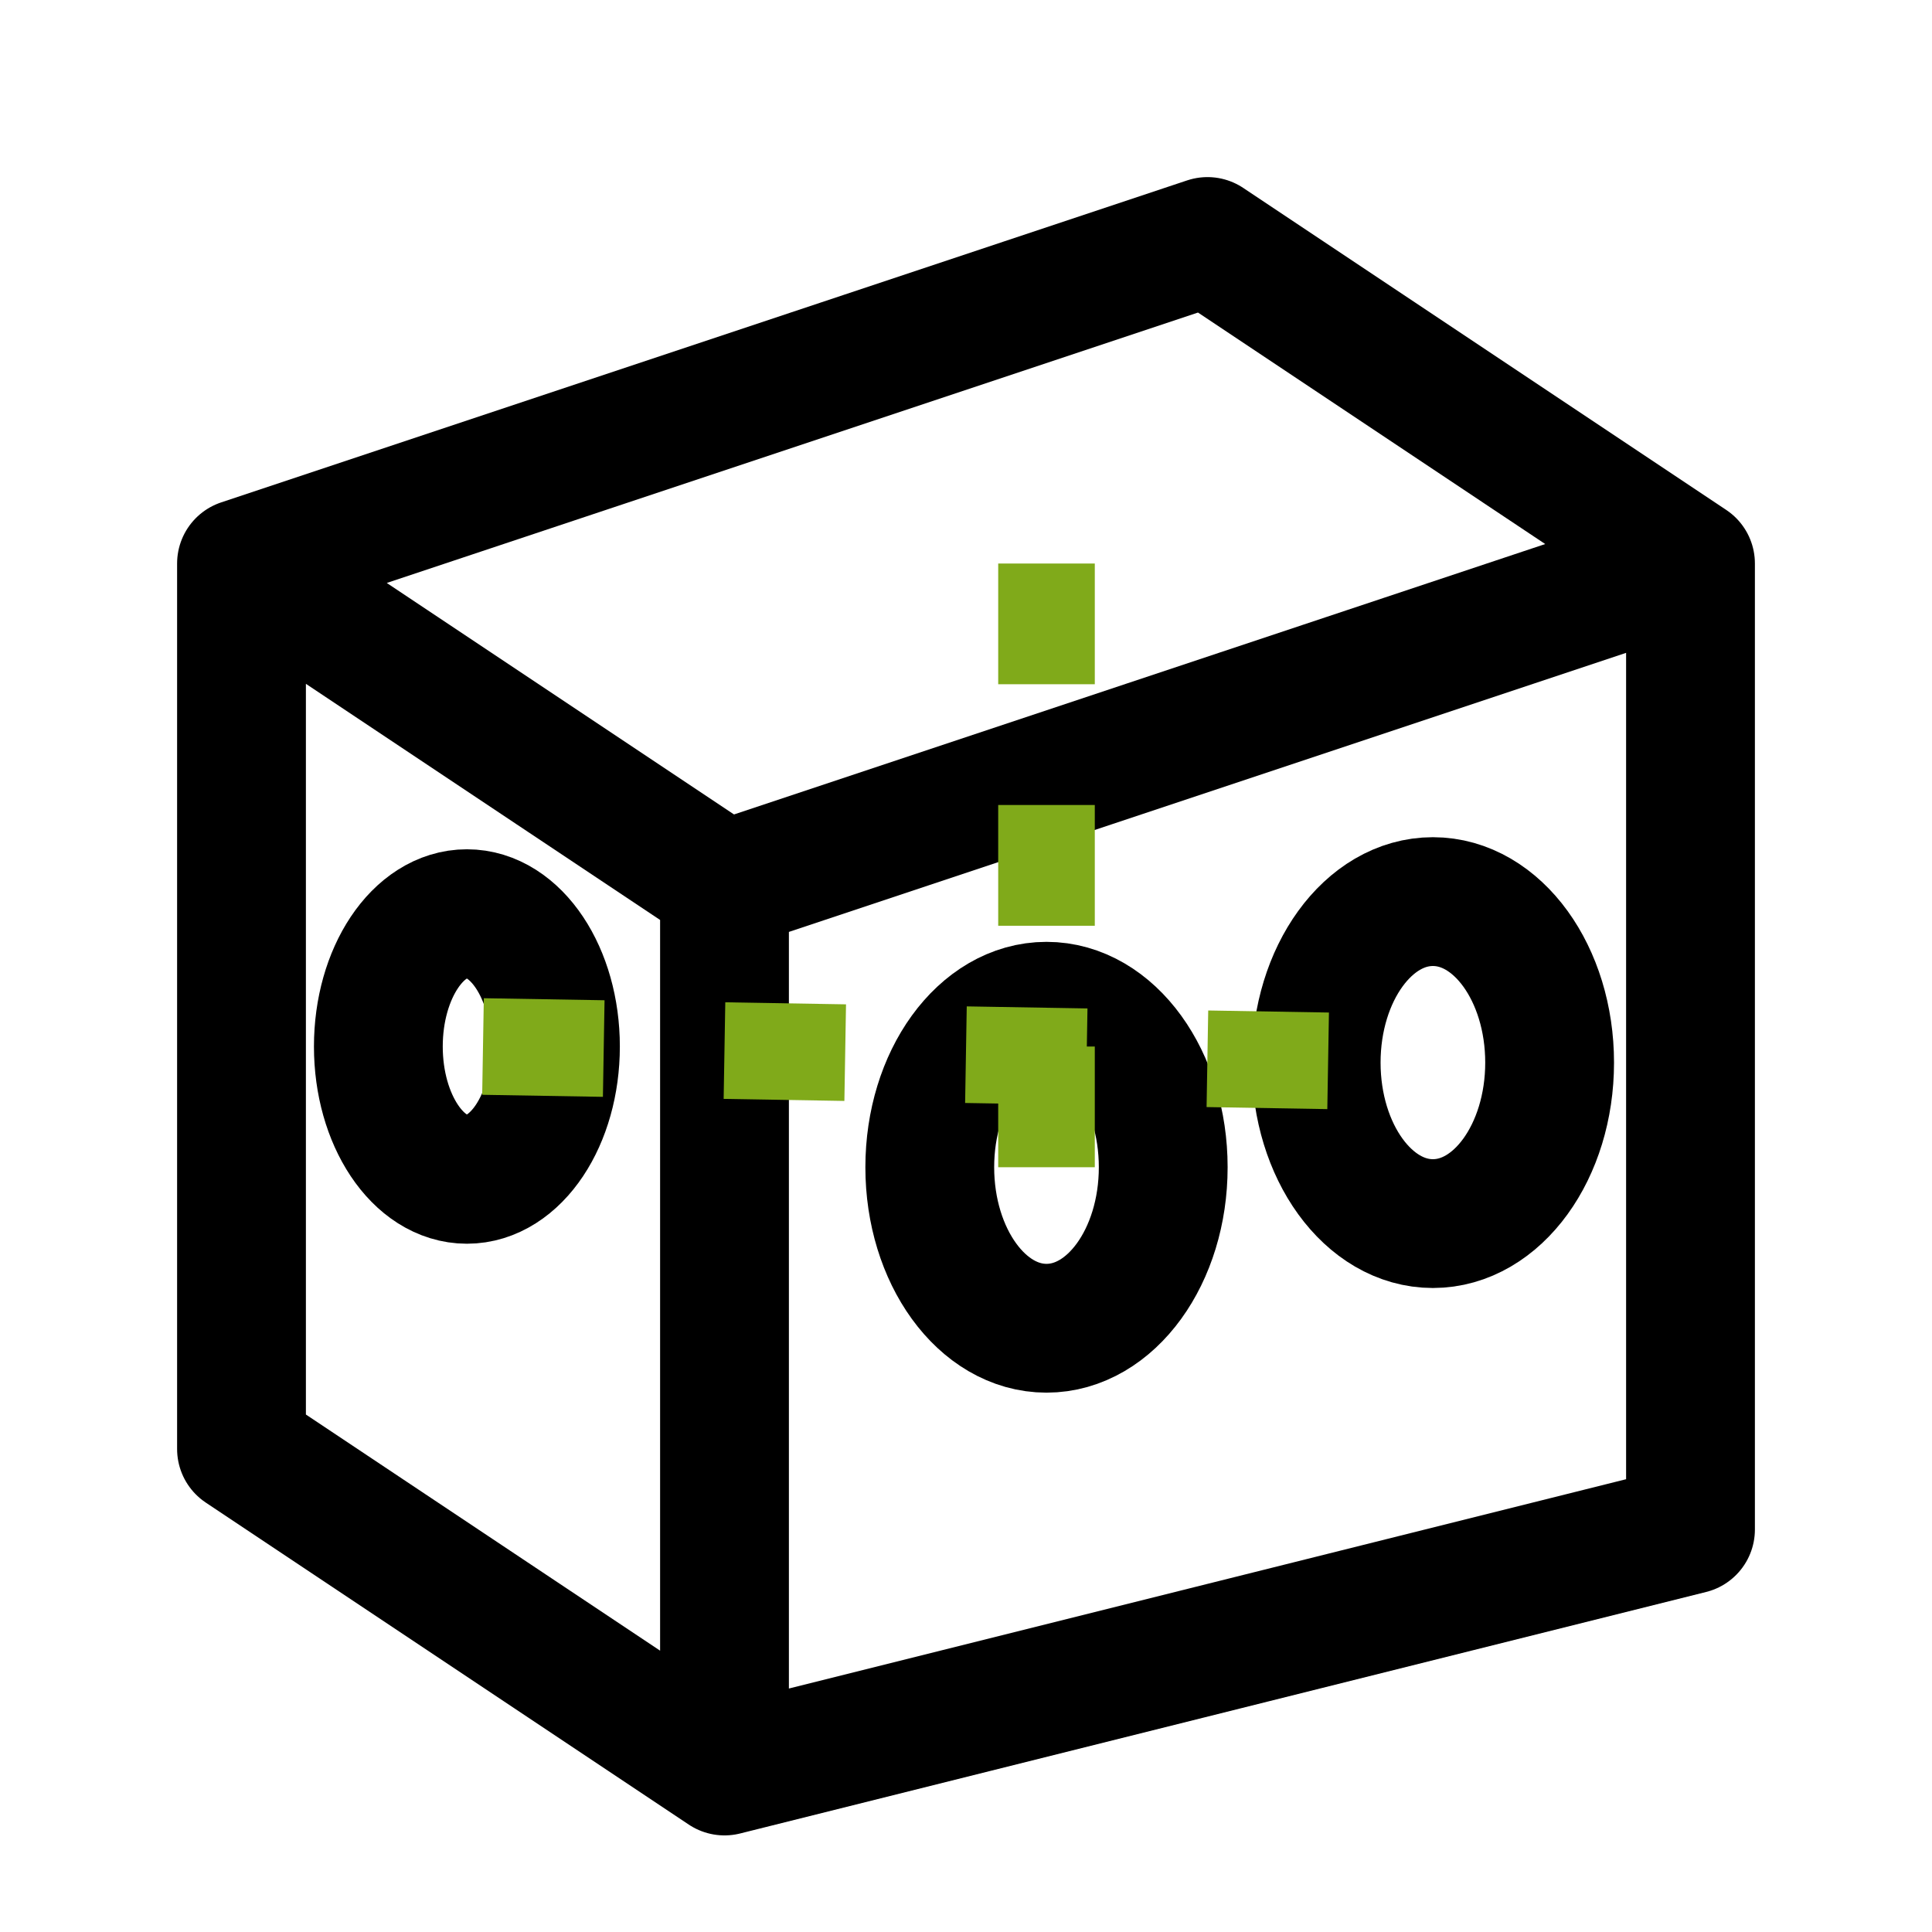
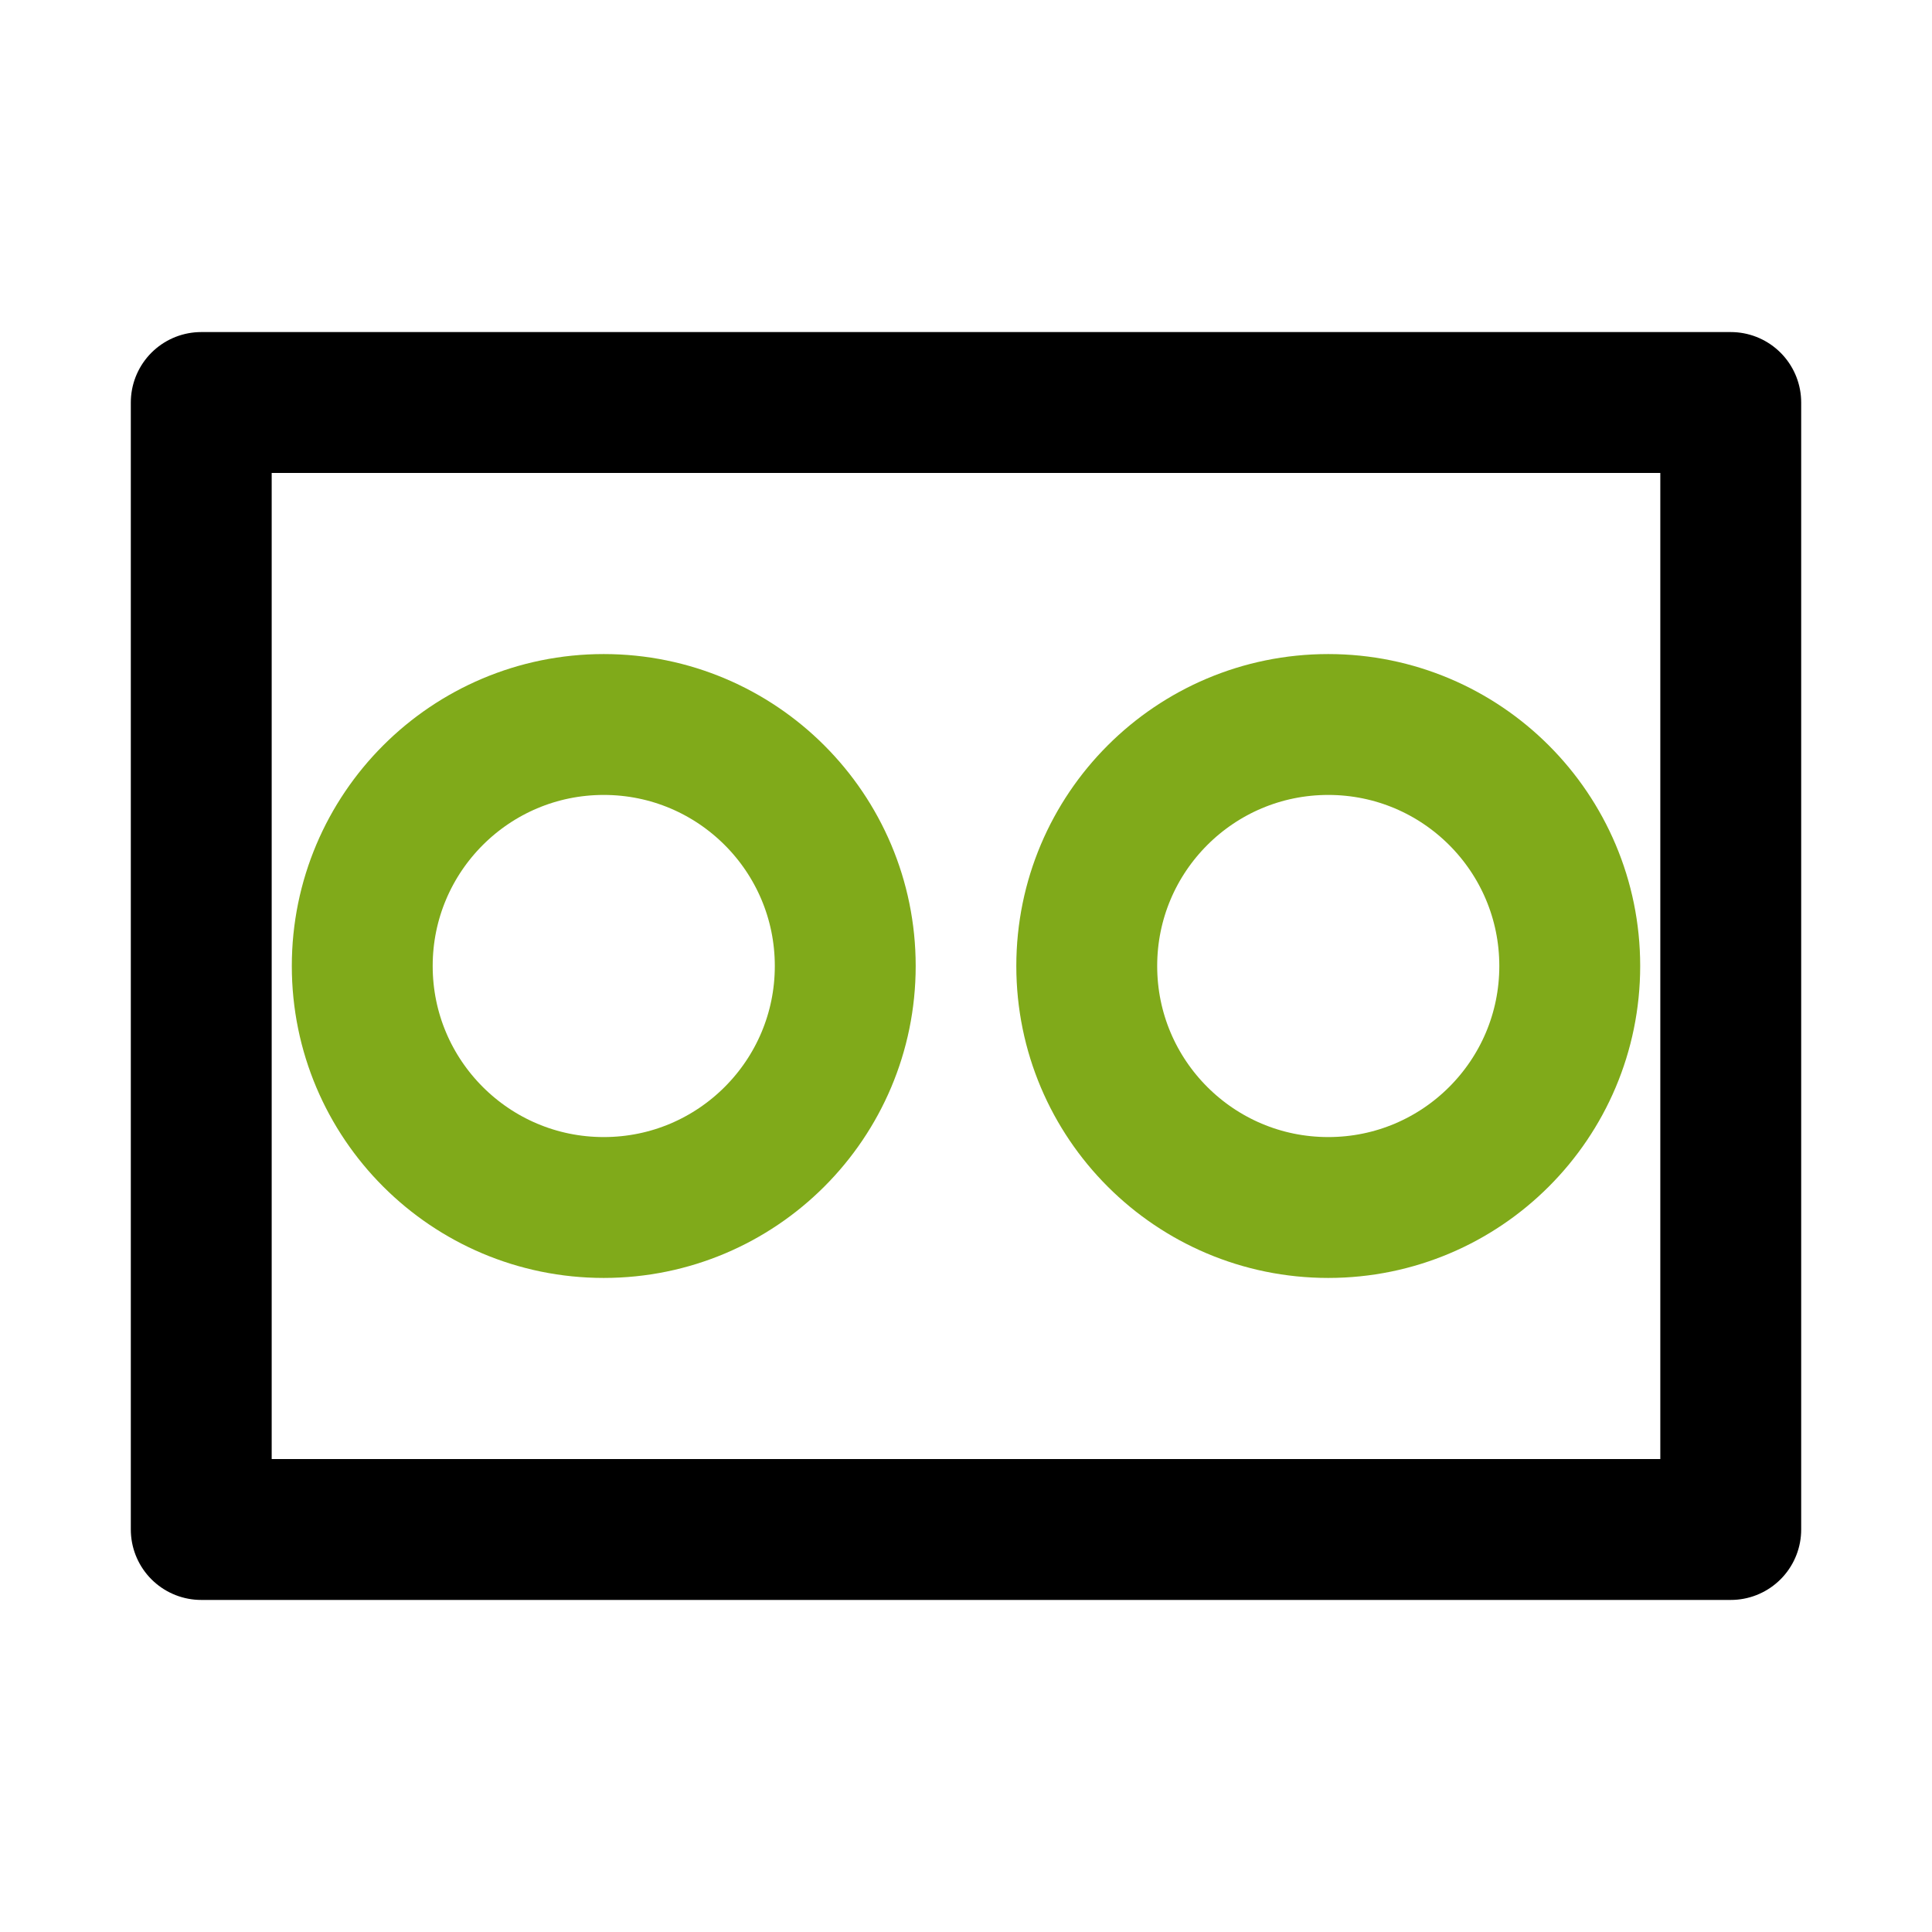
<svg xmlns="http://www.w3.org/2000/svg" viewBox="0 0 24 24" role="img" aria-labelledby="title">
-   <g fill="none" stroke="currentColor" stroke-width="1.6" stroke-linejoin="round">
-     <path d="M3 7 15 3 21 7v12l-12 3-6-4Z M3 7l6 4 12-4 M9 11v11" />
-     <ellipse cx="13" cy="14.5" rx="1.45" ry="2" />
-     <ellipse cx="17.8" cy="13.2" rx="1.45" ry="2" />
-     <ellipse cx="5.8" cy="13" rx="1.1" ry="1.65" />
-     <path d="m6 13 11.8.2 M13 14.5V6" stroke="#80AA1A" stroke-width="1.2" stroke-dasharray="1.5 1.5" />
+   <g fill="none" stroke="currentColor" stroke-width="1.75" stroke-linecap="round" stroke-linejoin="round">
+     <rect x="2.5" y="5" width="19" height="14" />
+     <g stroke="#80AA1A">
+       <circle cx="7.5" cy="12" r="3" />
+       <circle cx="16.5" cy="12" r="3" />
+     </g>
  </g>
</svg>
